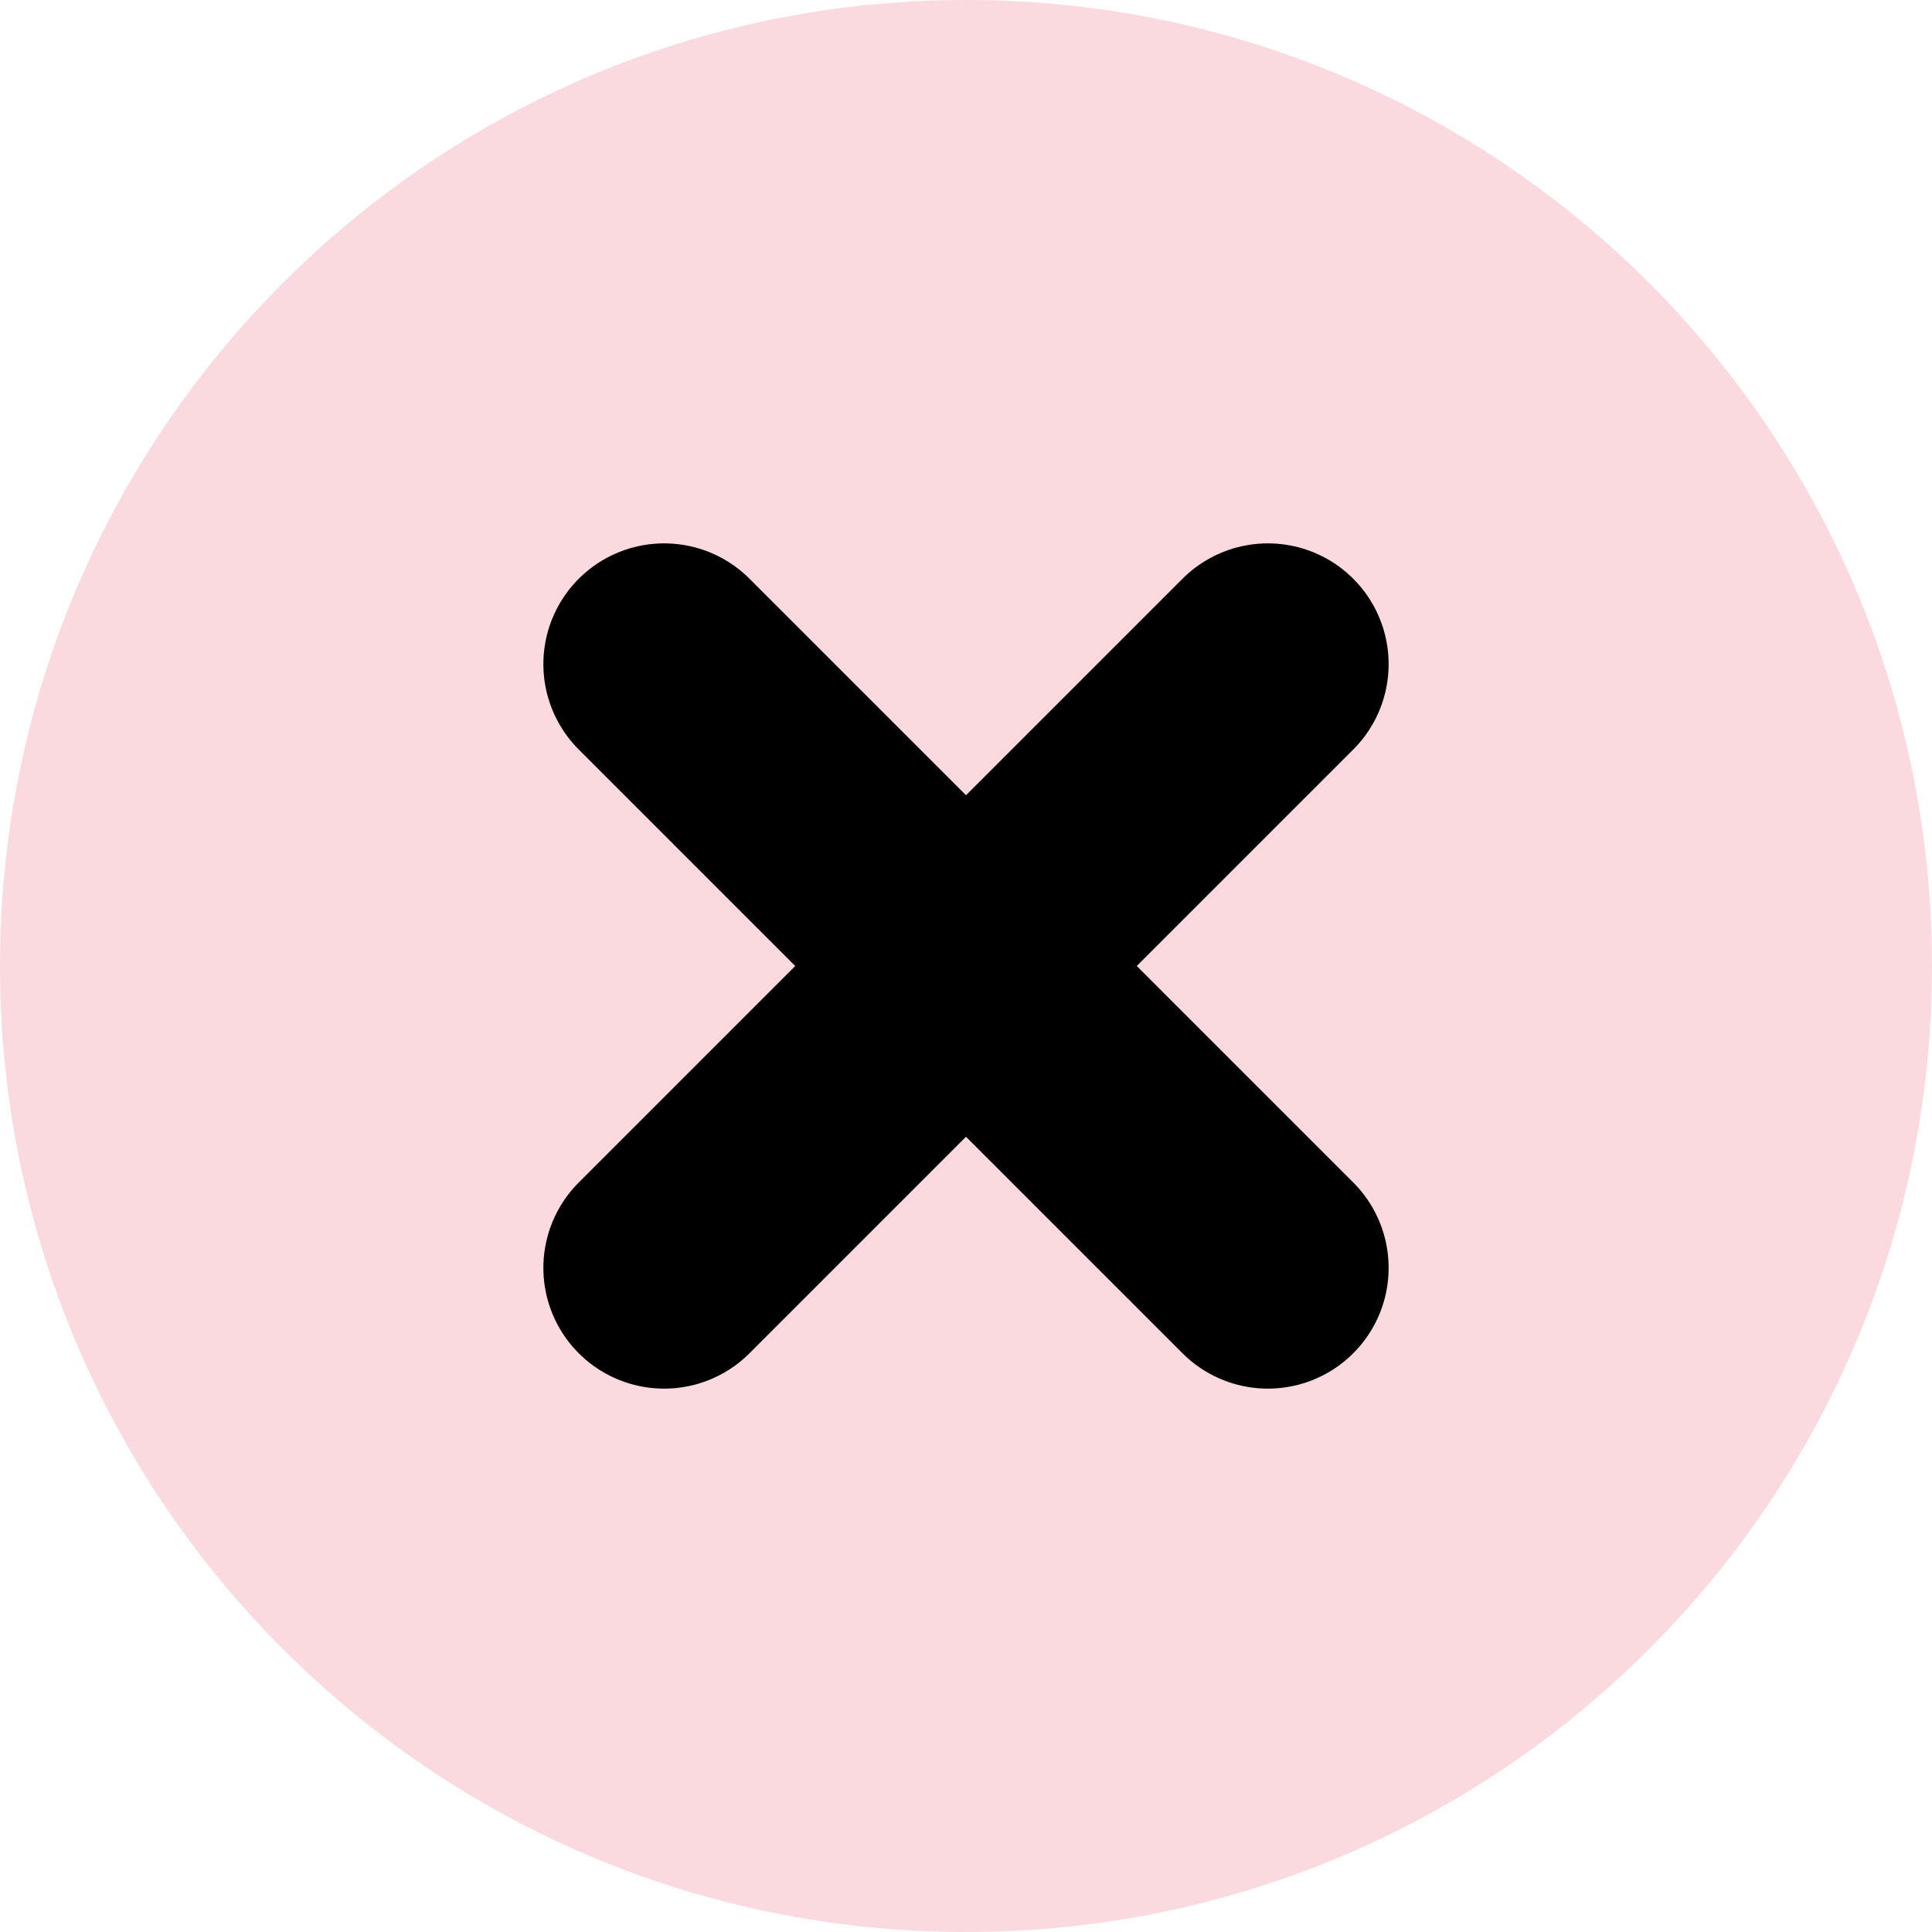
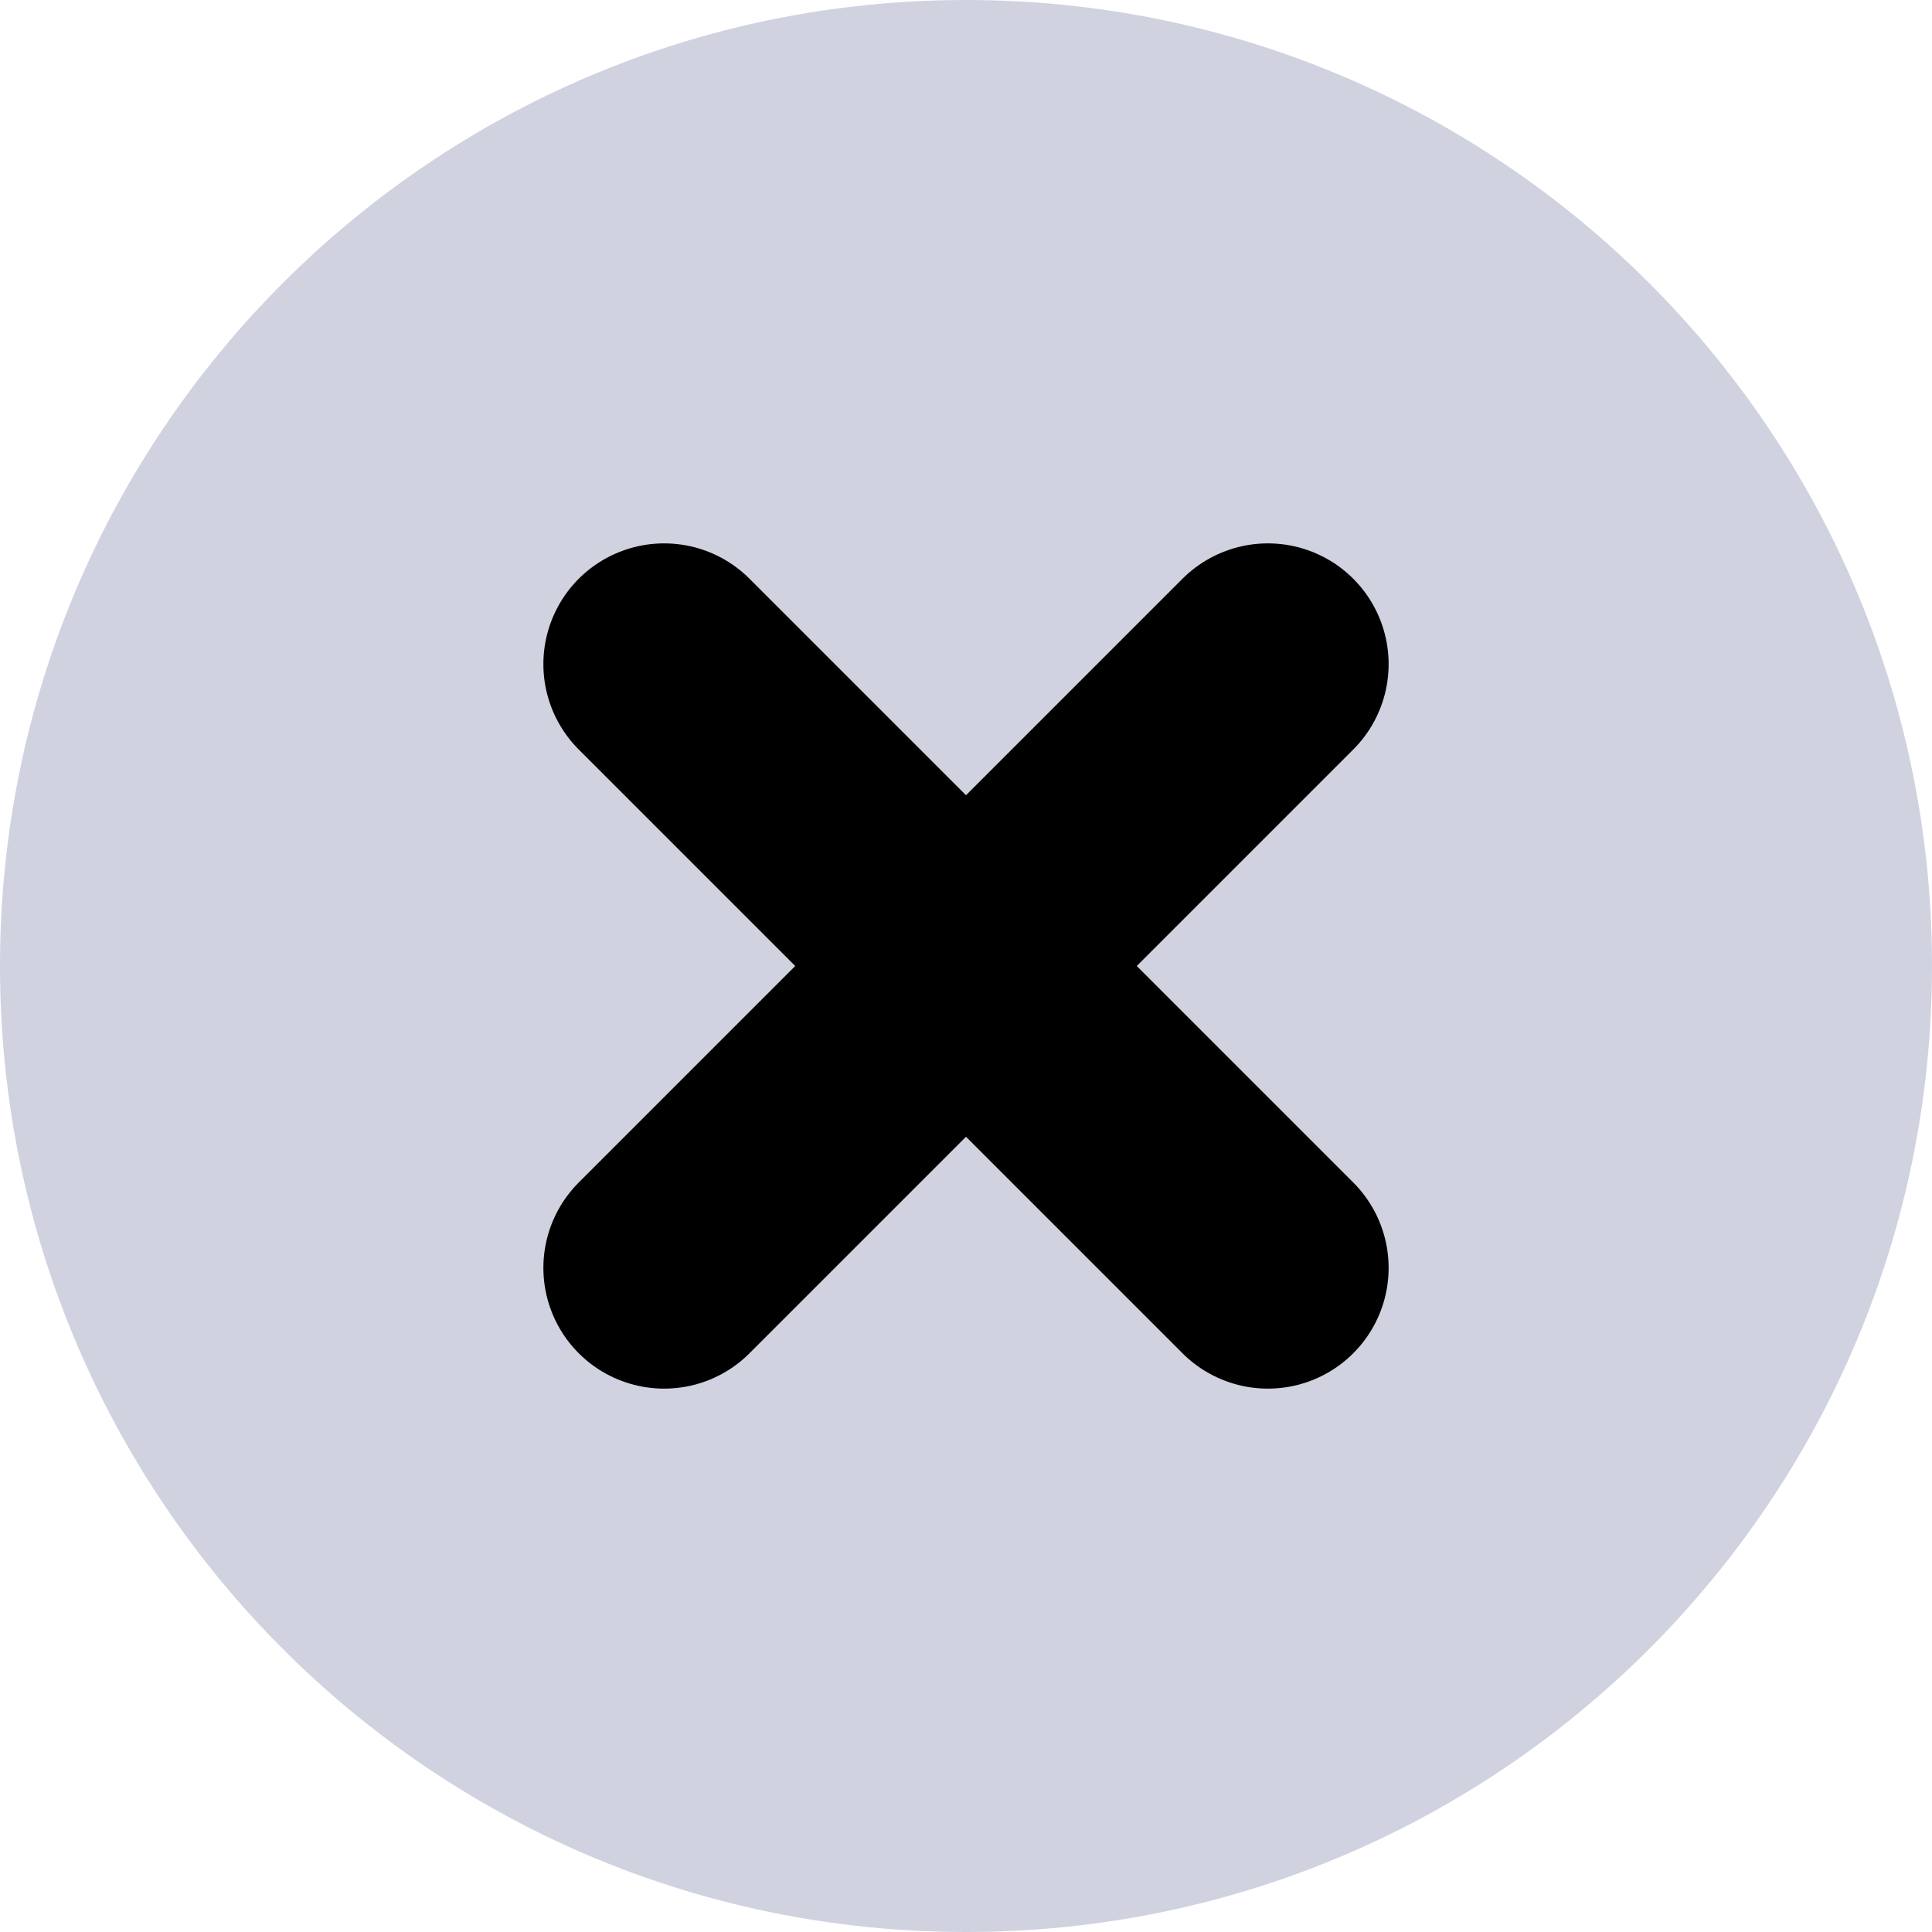
<svg xmlns="http://www.w3.org/2000/svg" viewBox="0 0 16 16" fill="none">
-   <rect width="16" height="16" rx="8" fill="#FAD9DF" class="icon-light" />
+   <rect width="16" height="16" rx="8" fill="#D0D2E0" class="icon-light" />
  <path d="M10.5 5.5L8 8M5.5 5.5L8 8M8 8L5.5 10.5M8 8L10.5 10.5" stroke="currentColor" stroke-width="2" stroke-linecap="round" stroke-linejoin="round" class="icon-dark" />
</svg>
